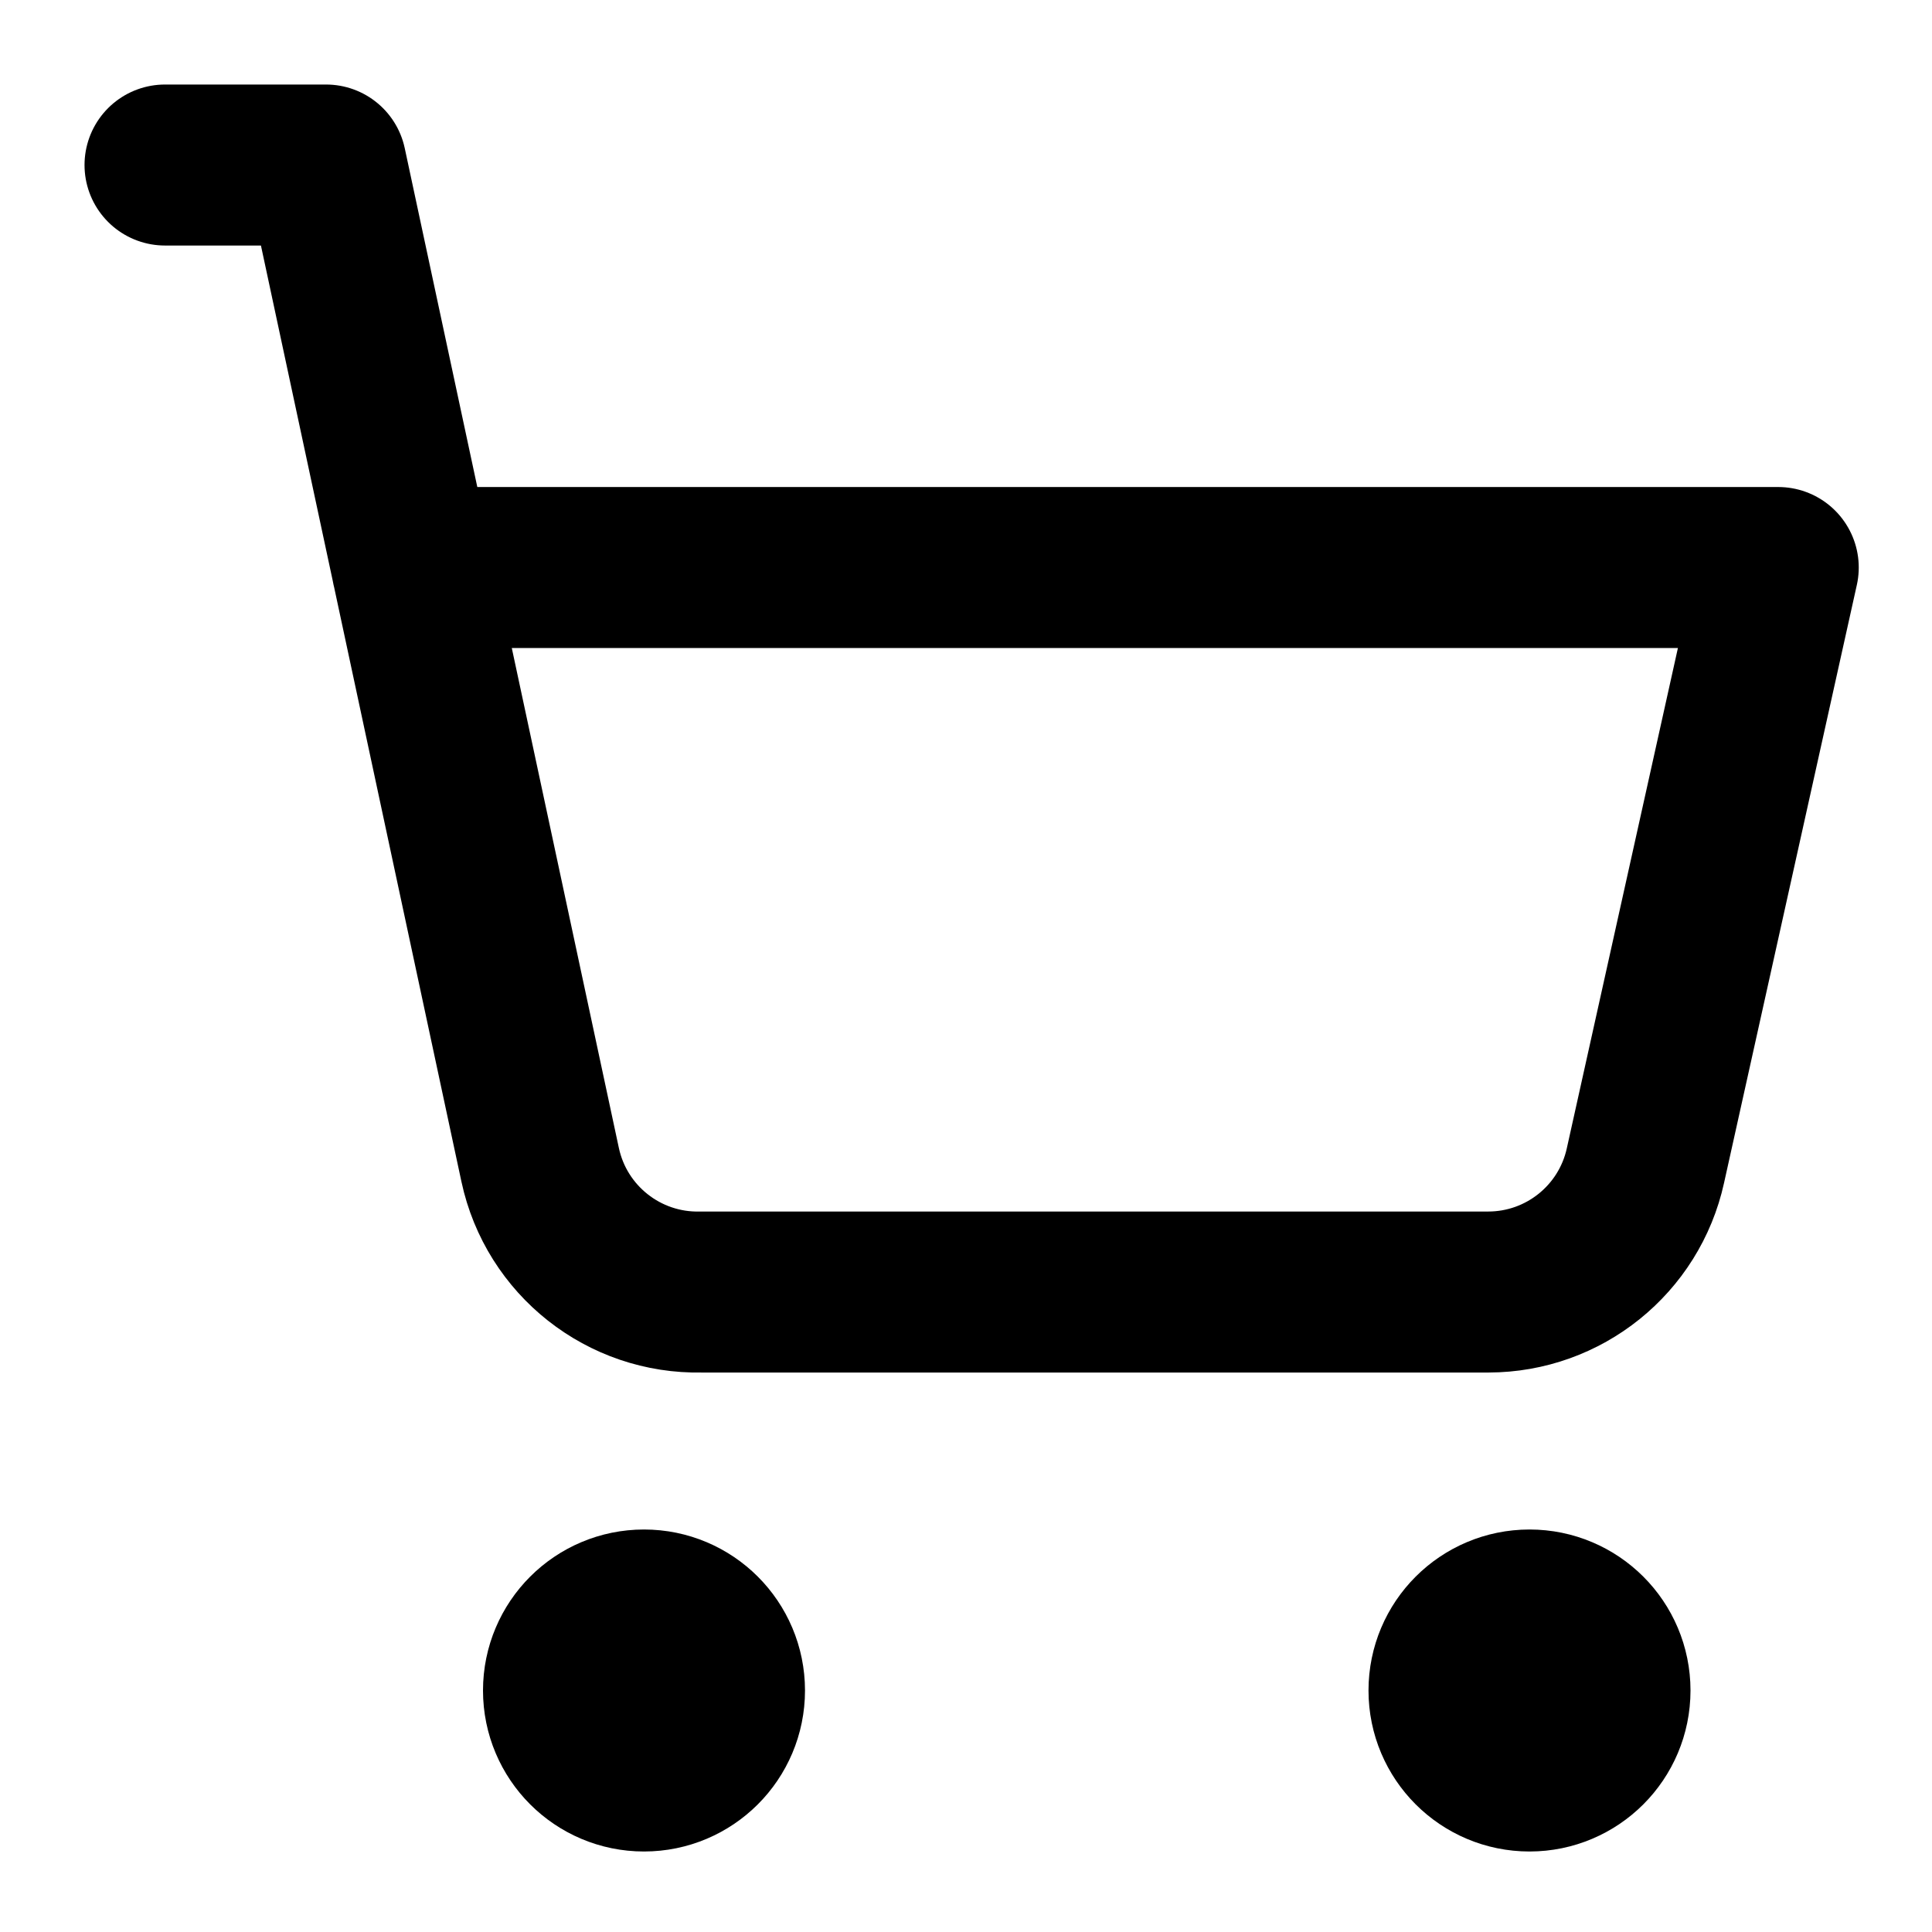
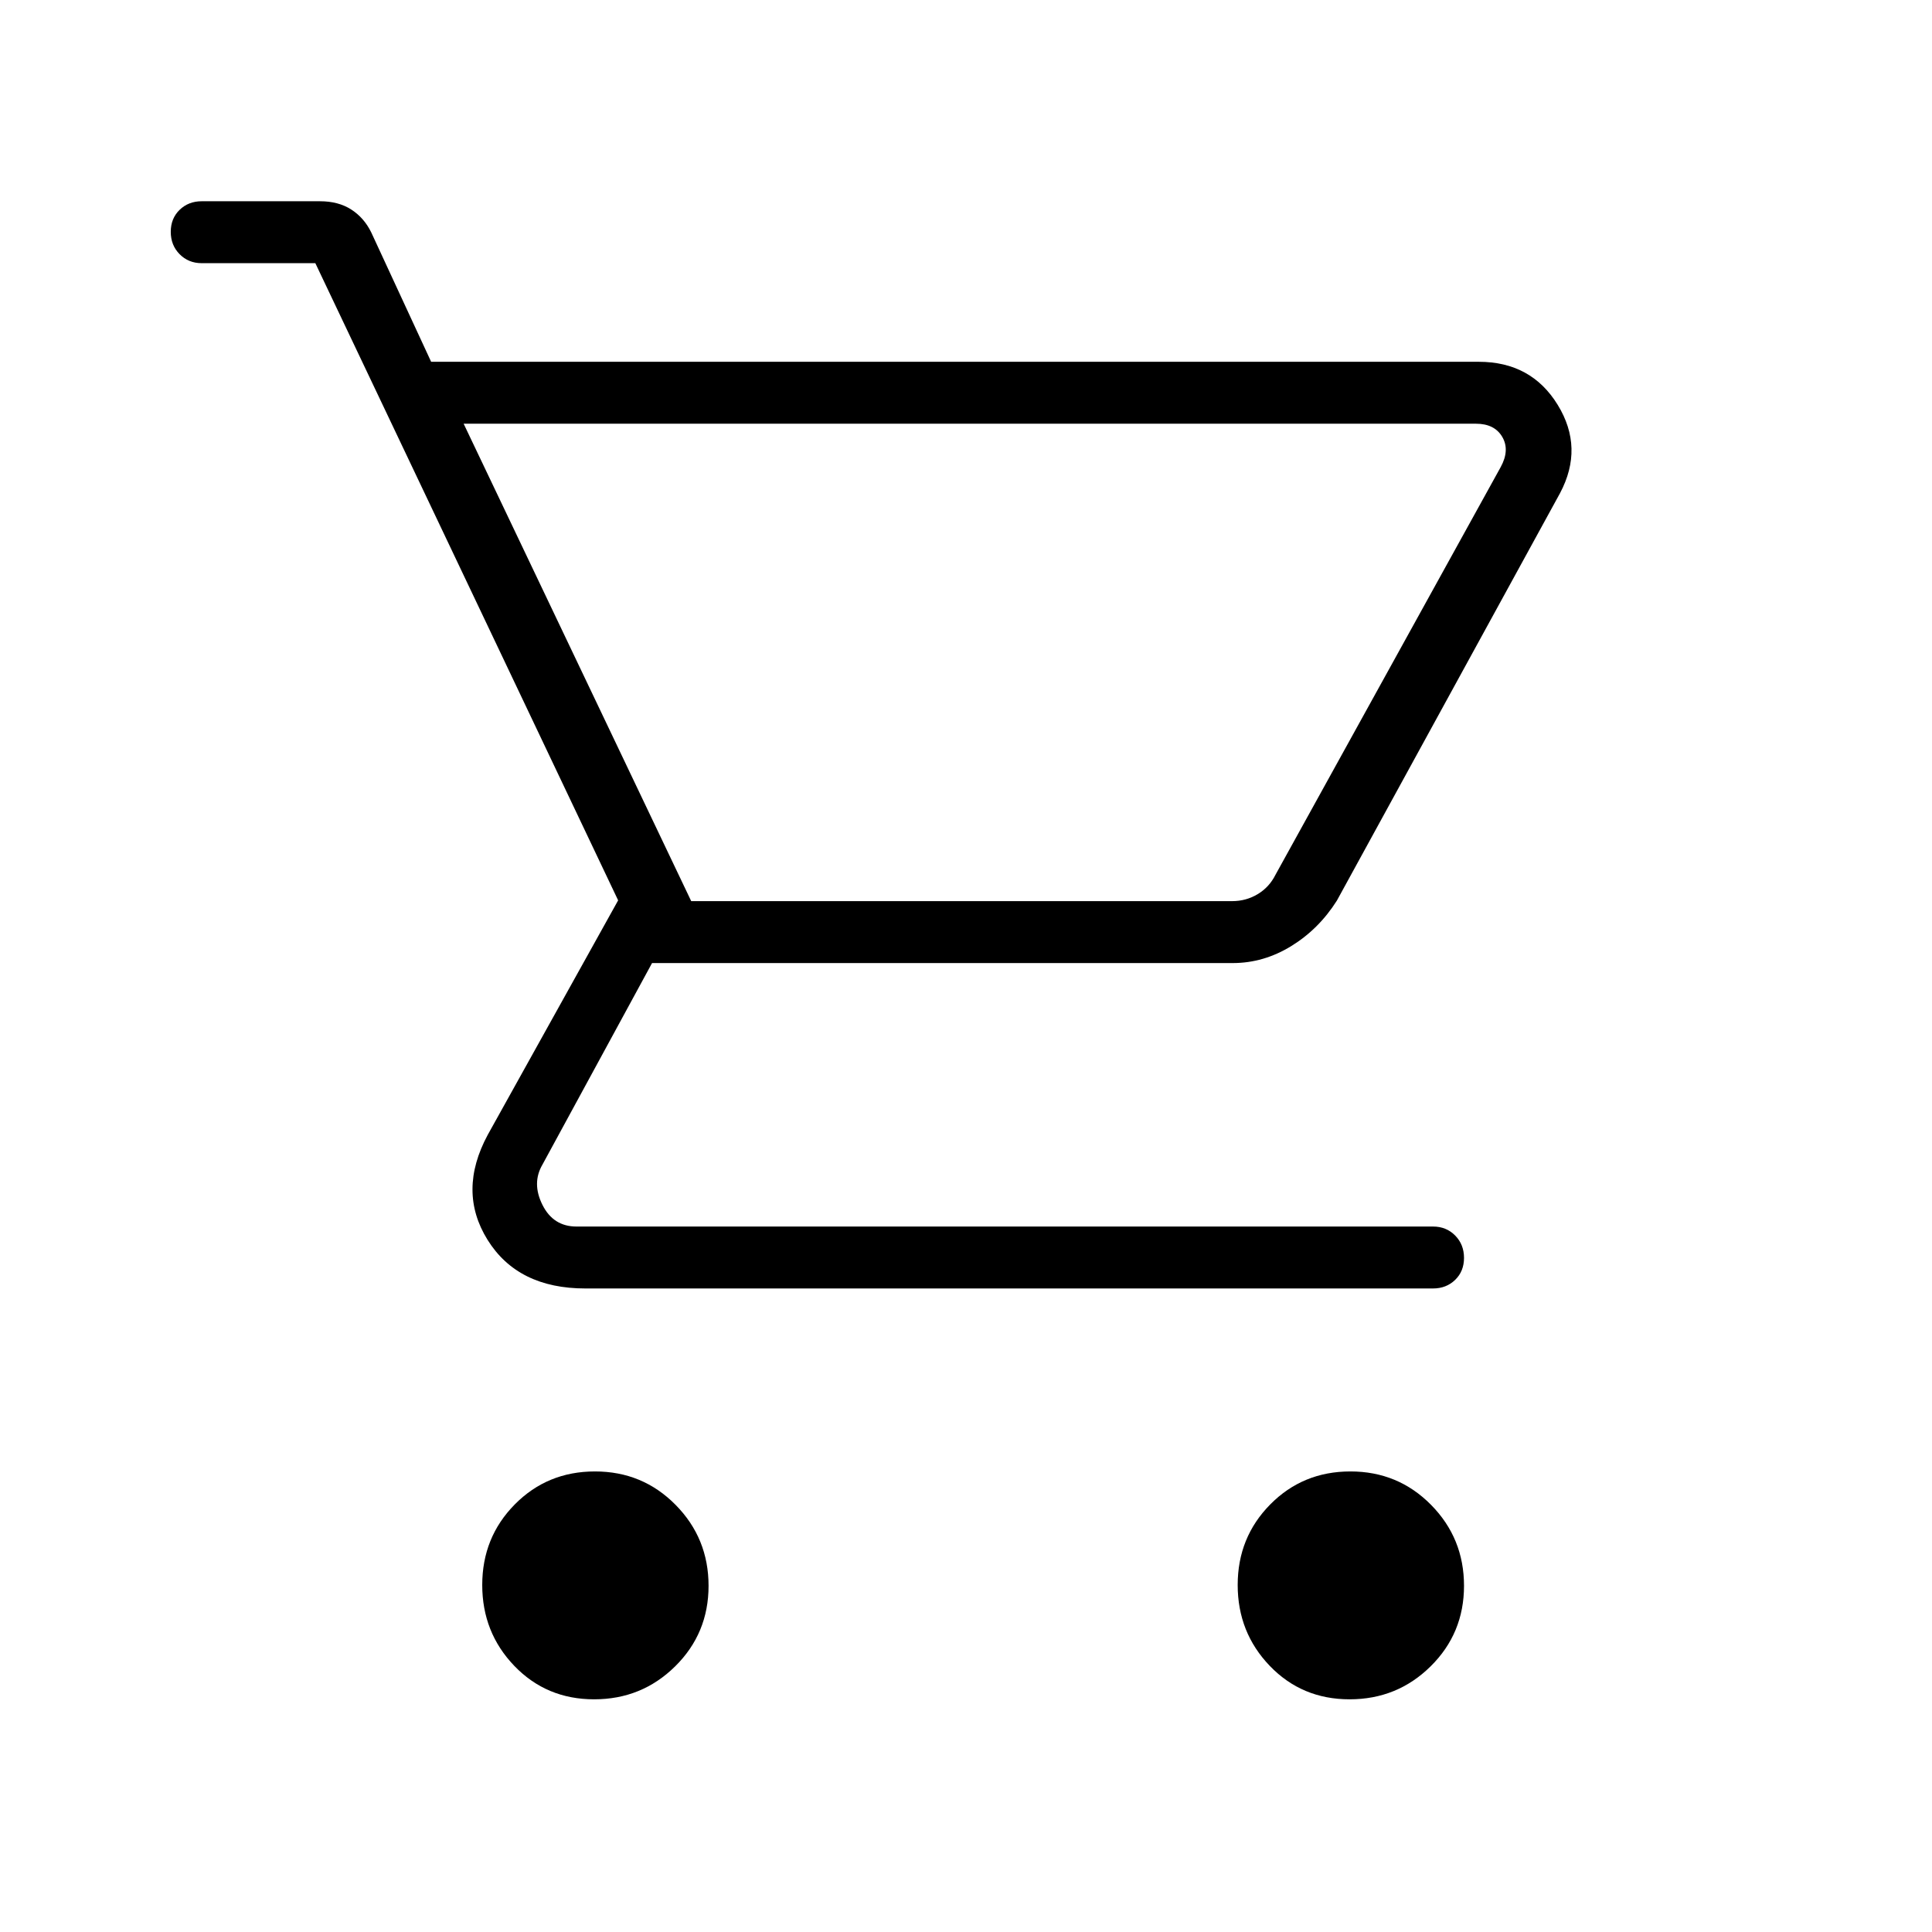
- <svg xmlns="http://www.w3.org/2000/svg" width="24" height="24" viewBox="0 0 24 24" fill="none" stroke="currentColor" stroke-width="2" stroke-linecap="round" stroke-linejoin="round">
-   <circle cx="8" cy="21" r="1" />
-   <circle cx="19" cy="21" r="1" />
-   <path d="M2.05 2.05h2l2.66 12.42a2 2 0 0 0 2 1.58h9.78a2 2 0 0 0 1.95-1.57l1.65-7.43H5.12" />
+ <svg xmlns="http://www.w3.org/2000/svg" width="24" height="24" viewBox="0 -960 960 960" fill="currentColor">
+   <path d="M255.58-132.21q-15.96-16.6-15.96-40.23 0-23.64 16.17-40.02 16.18-16.39 39.85-16.39t40.05 16.6q16.39 16.6 16.39 40.23 0 23.64-16.6 40.02-16.6 16.38-40.26 16.38-23.67 0-39.64-16.59Zm375.39 0Q615-148.81 615-172.44q0-23.64 16.18-40.02 16.18-16.39 39.84-16.39 23.67 0 40.06 16.6 16.38 16.6 16.38 40.23 0 23.64-16.6 40.02-16.59 16.38-40.26 16.38-23.67 0-39.63-16.59ZM230.38-749.46l113.08 237.23h268.77q6.92 0 12.69-3.46t8.85-9.62l111.92-202.61q4.62-8.46.77-15-3.84-6.54-13.08-6.54h-503Zm-16.15-30.77h520.56q26.07 0 39.21 21.38 13.15 21.39 1.15 43.93L664.28-512.48q-8.97 14.17-22.69 22.6-13.71 8.42-29.05 8.42H324l-54.46 100.15q-5.39 9.23 0 20 5.38 10.77 16.92 10.77h425.62q6.57 0 10.98 4.46 4.4 4.46 4.4 11.12 0 6.65-4.4 10.92-4.41 4.27-10.98 4.27H290.85q-33.54 0-48.58-24.15-15.04-24.16.11-52.23l64.77-116.47-150.46-316.61h-56.46q-6.58 0-10.98-4.46t-4.4-11.11q0-6.66 4.4-10.93t10.98-4.27H159q9.11 0 15.49 4.08 6.39 4.09 9.97 11.38l29.77 64.31Zm129.23 268h283.39-283.39Z" />
</svg>
